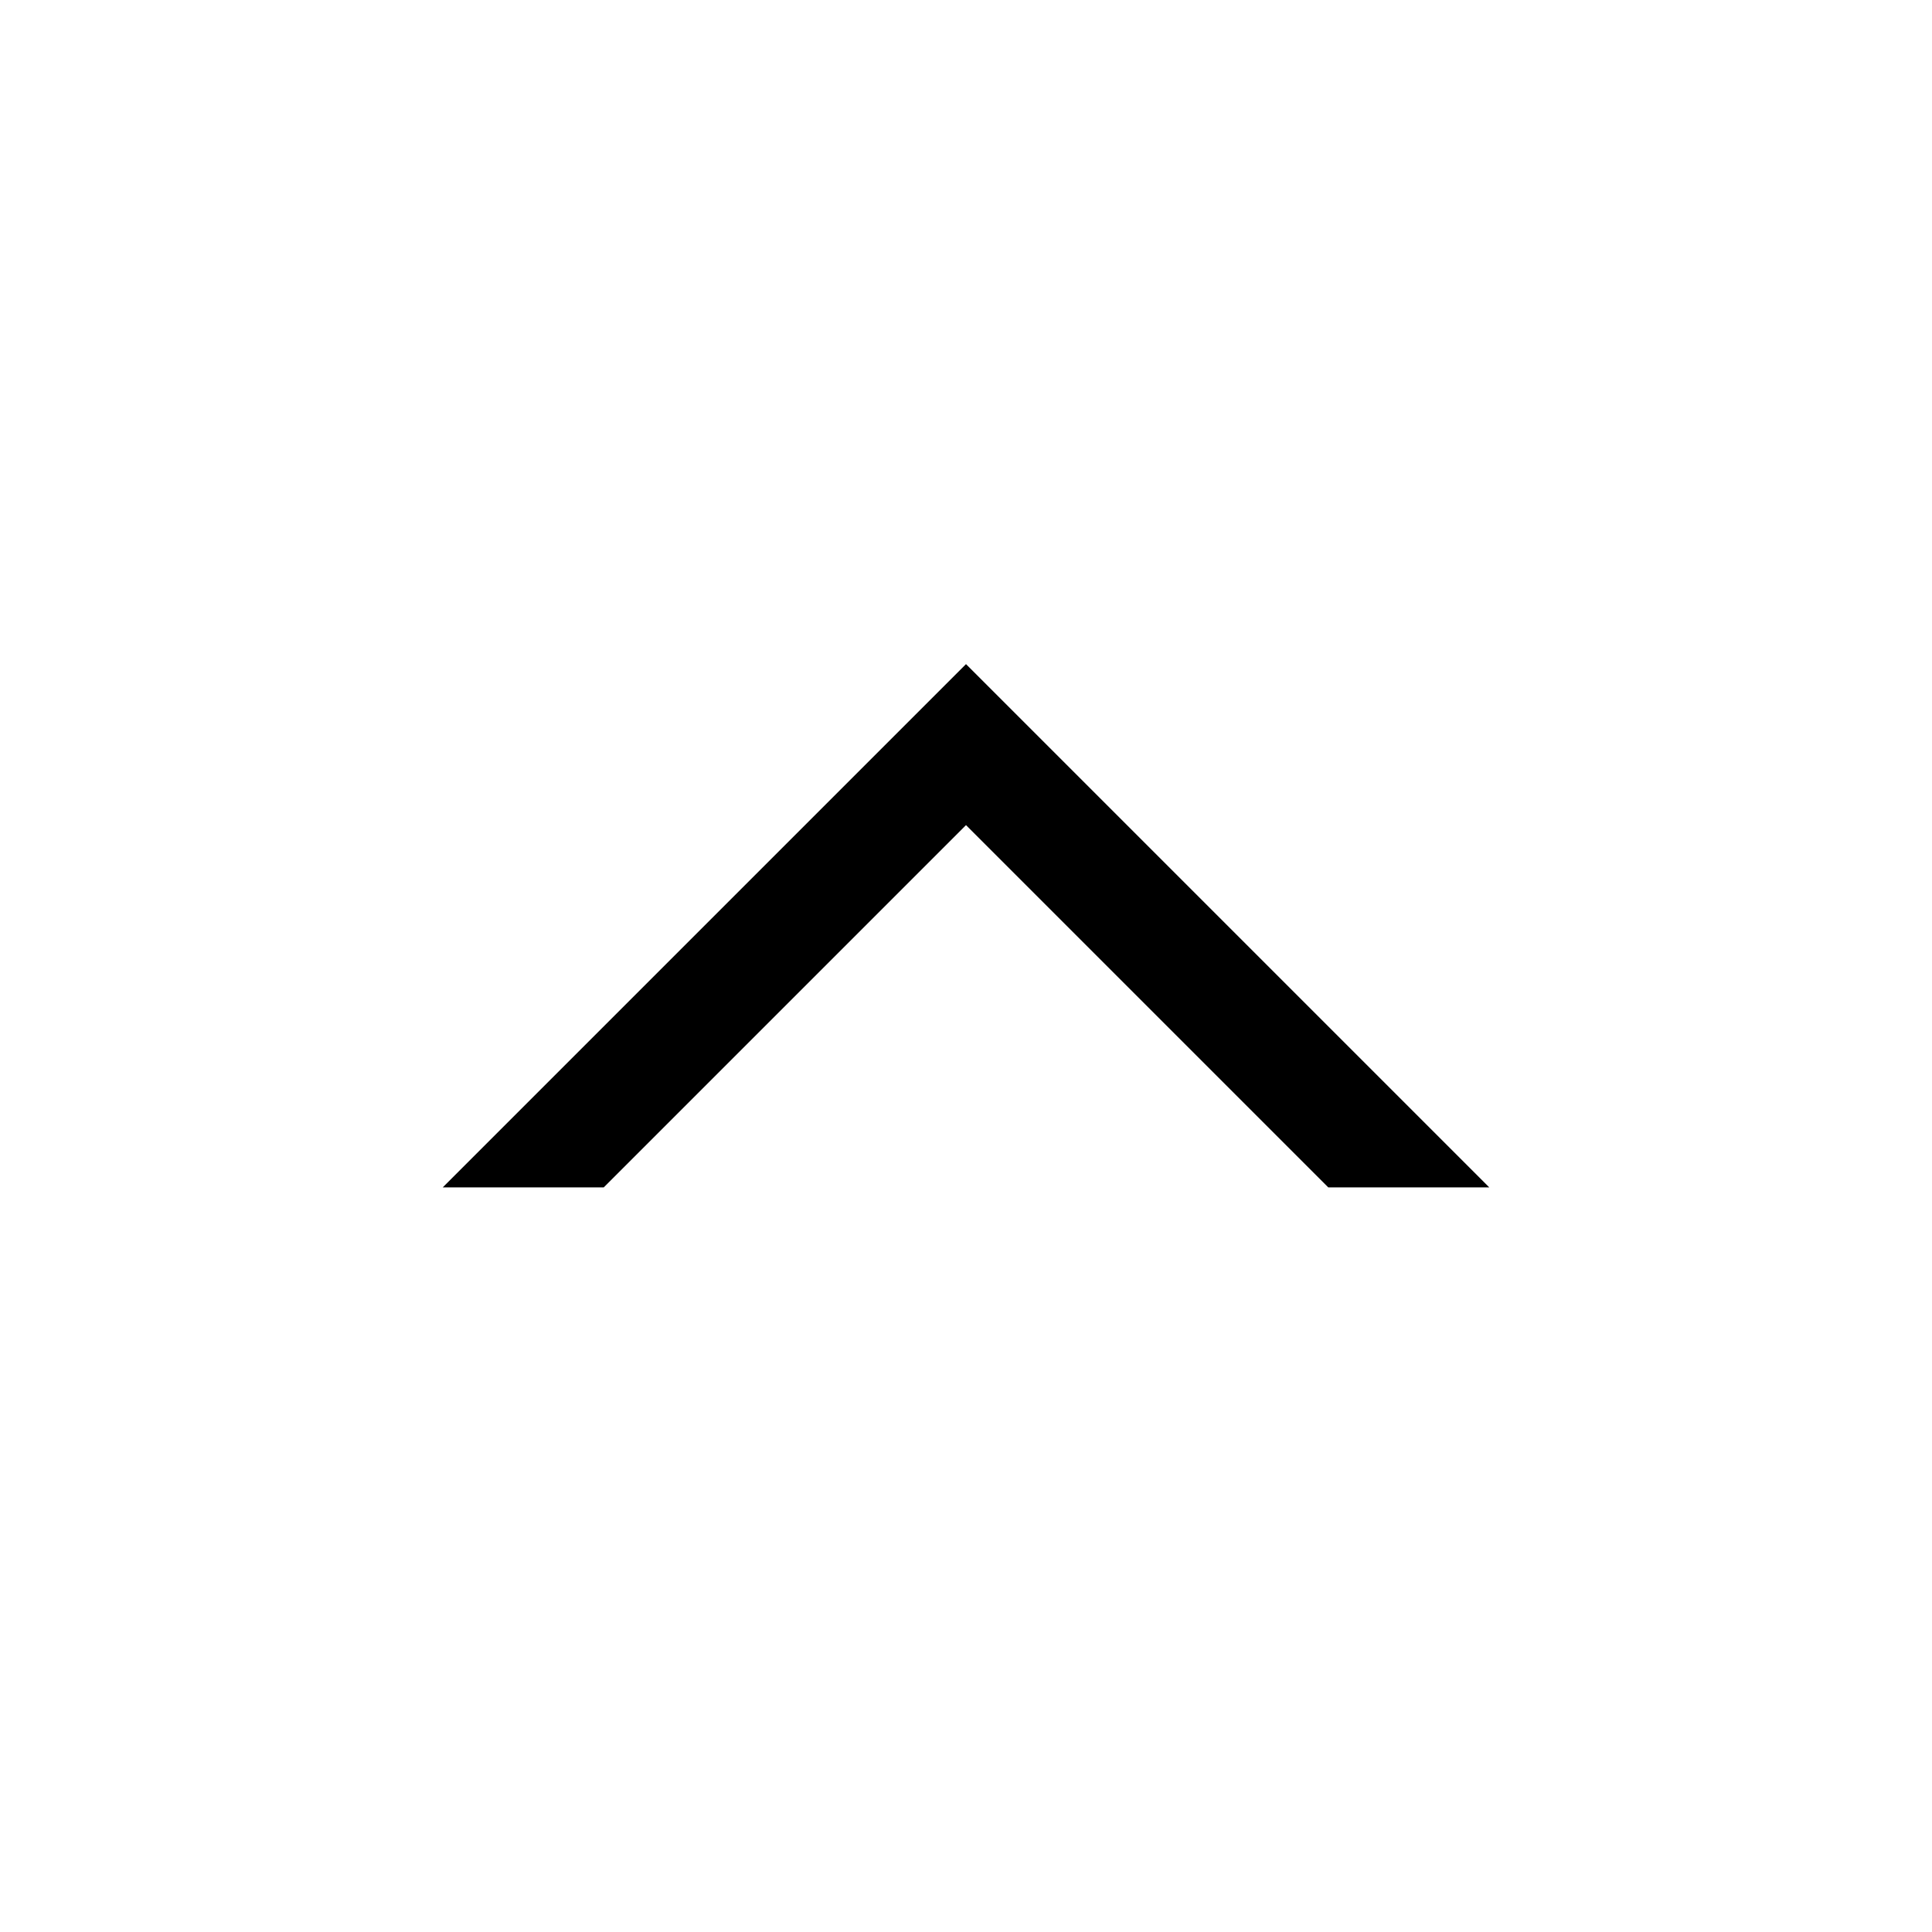
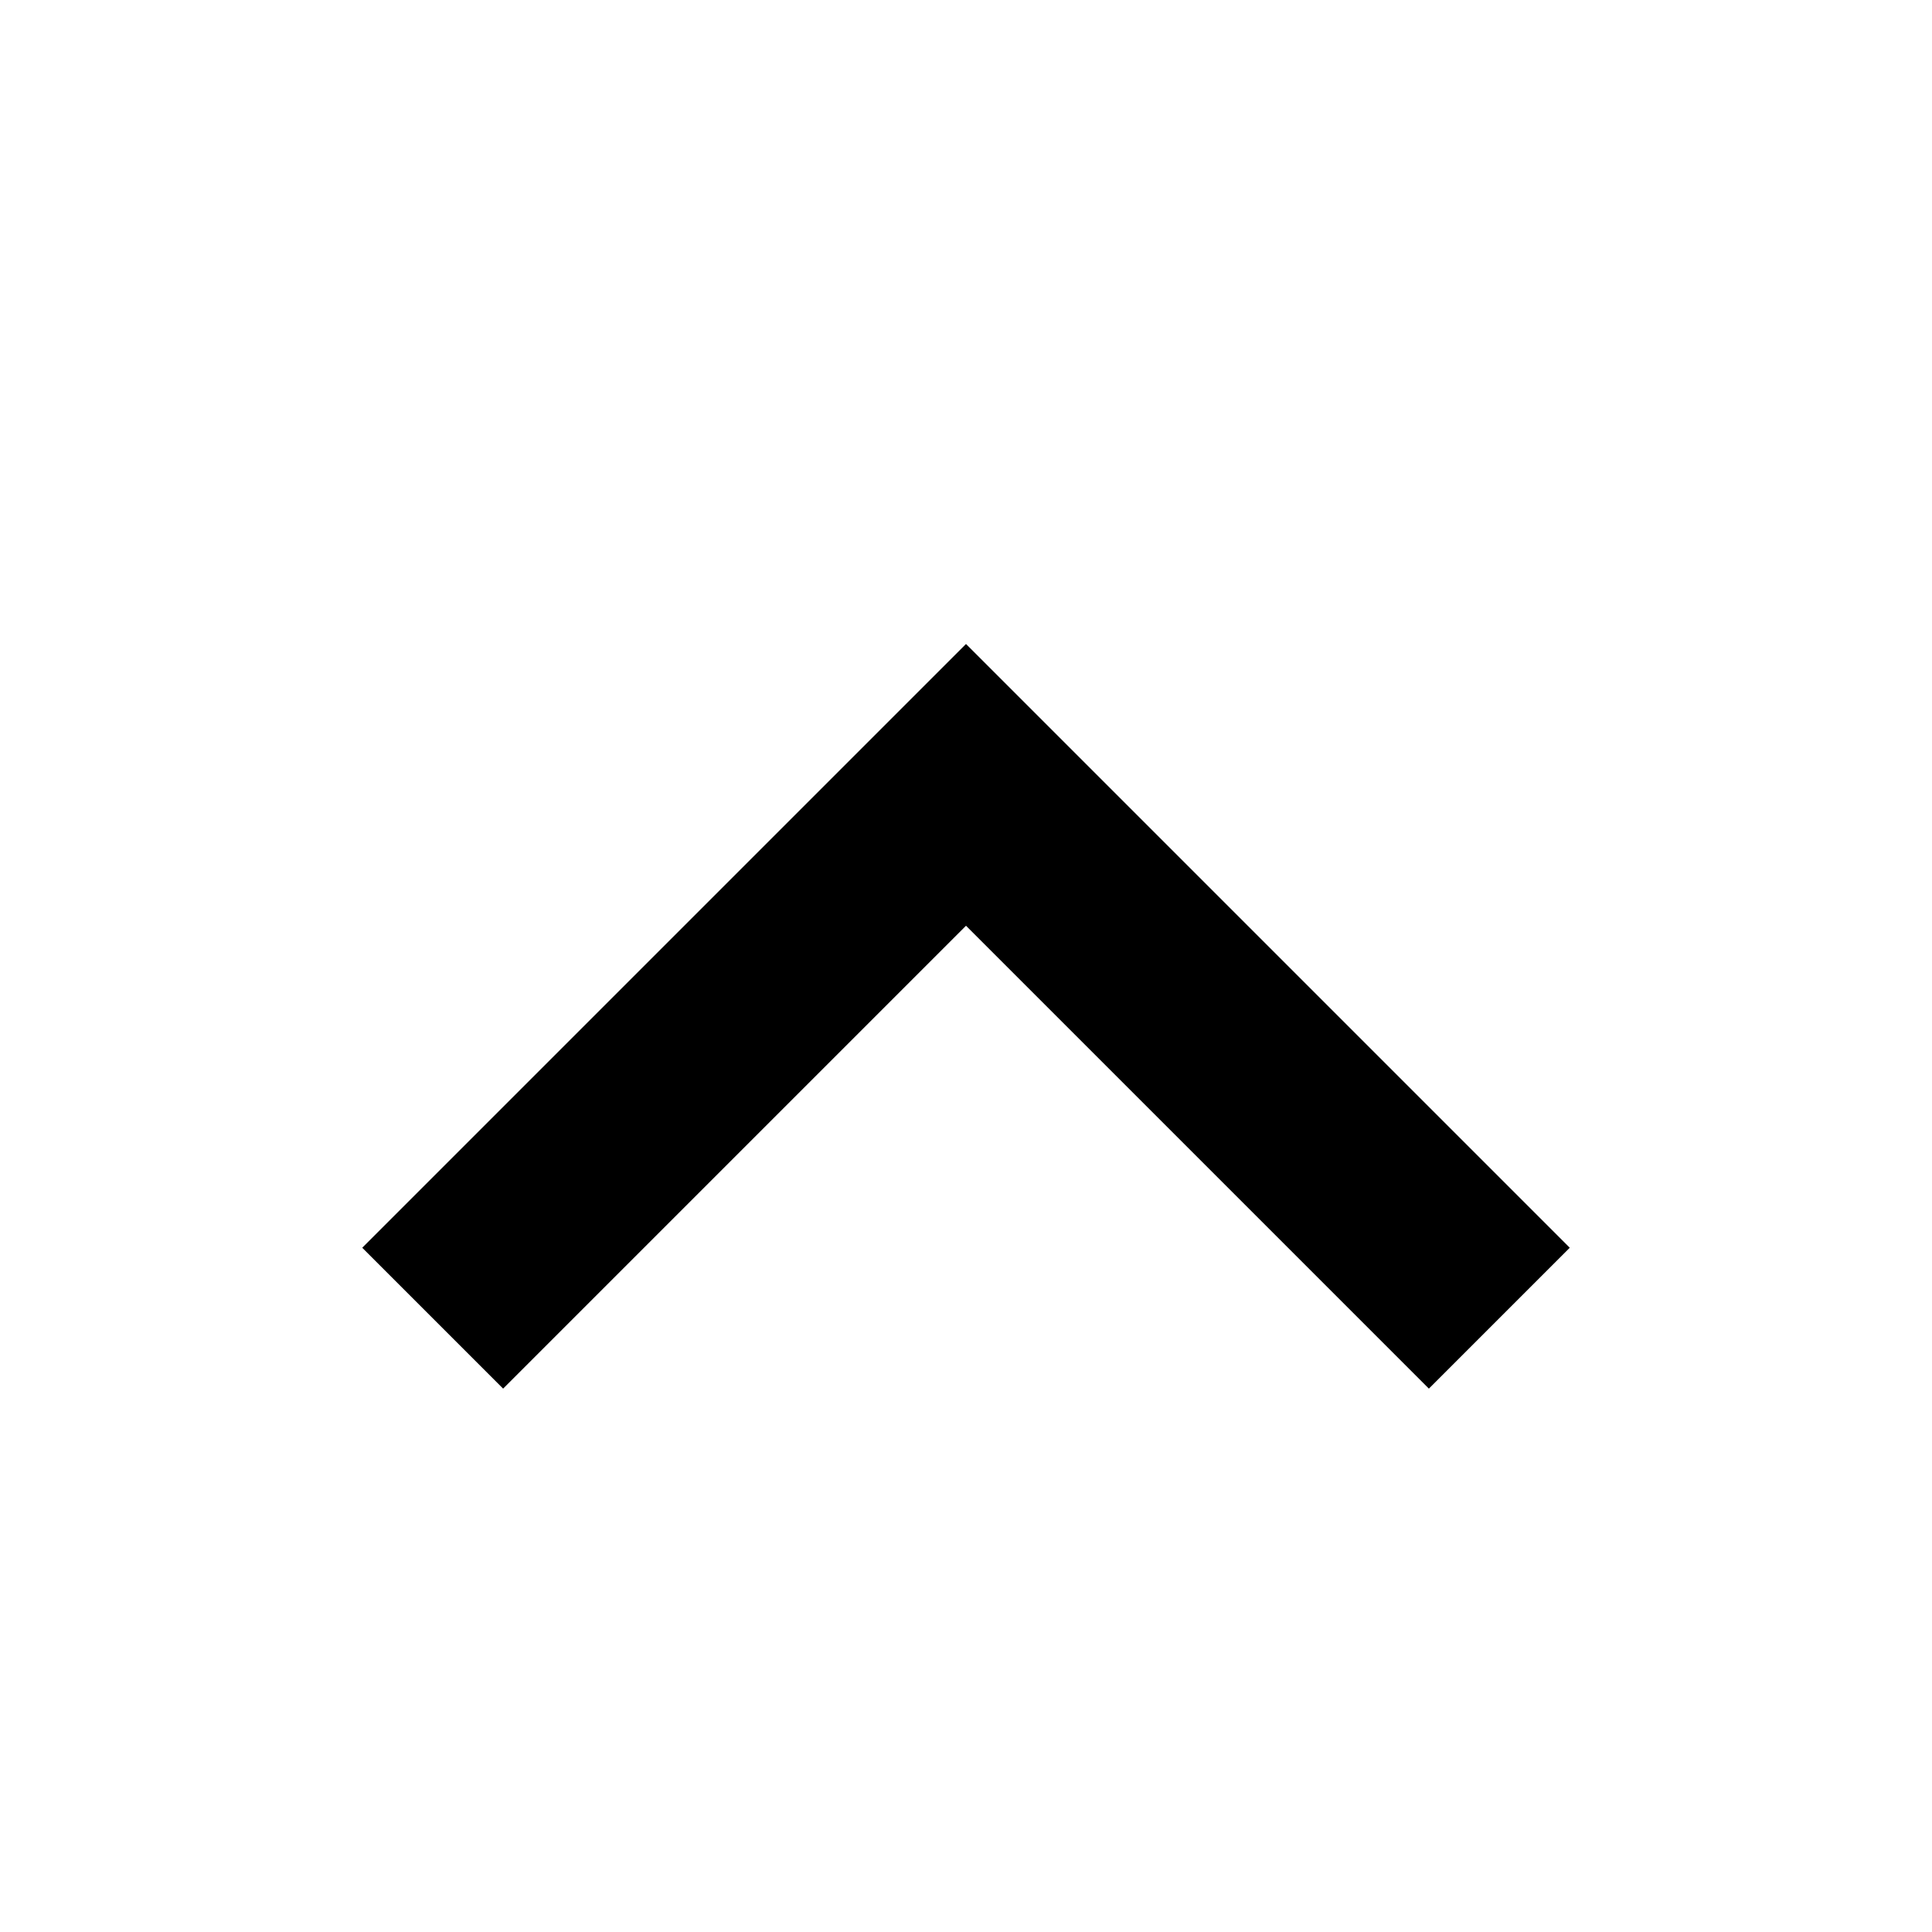
<svg xmlns="http://www.w3.org/2000/svg" width="24" height="24" viewBox="0 0 24 24" fill="currentColor" stroke="none" stroke-width="2.24" stroke-linecap="round" stroke-linejoin="round" fill-rule="evenodd" clip-rule="evenodd" aria-hidden="true">
-   <path d="M5.5 14.75 12 8.25l6.5 6.5h-2L12 10.25l-4.5 4.5z" />
+   <path d="M4.5 15.5 6.25 17.25 12 11.5l5.75 5.75 1.75-1.75L12 8z" />
</svg>
